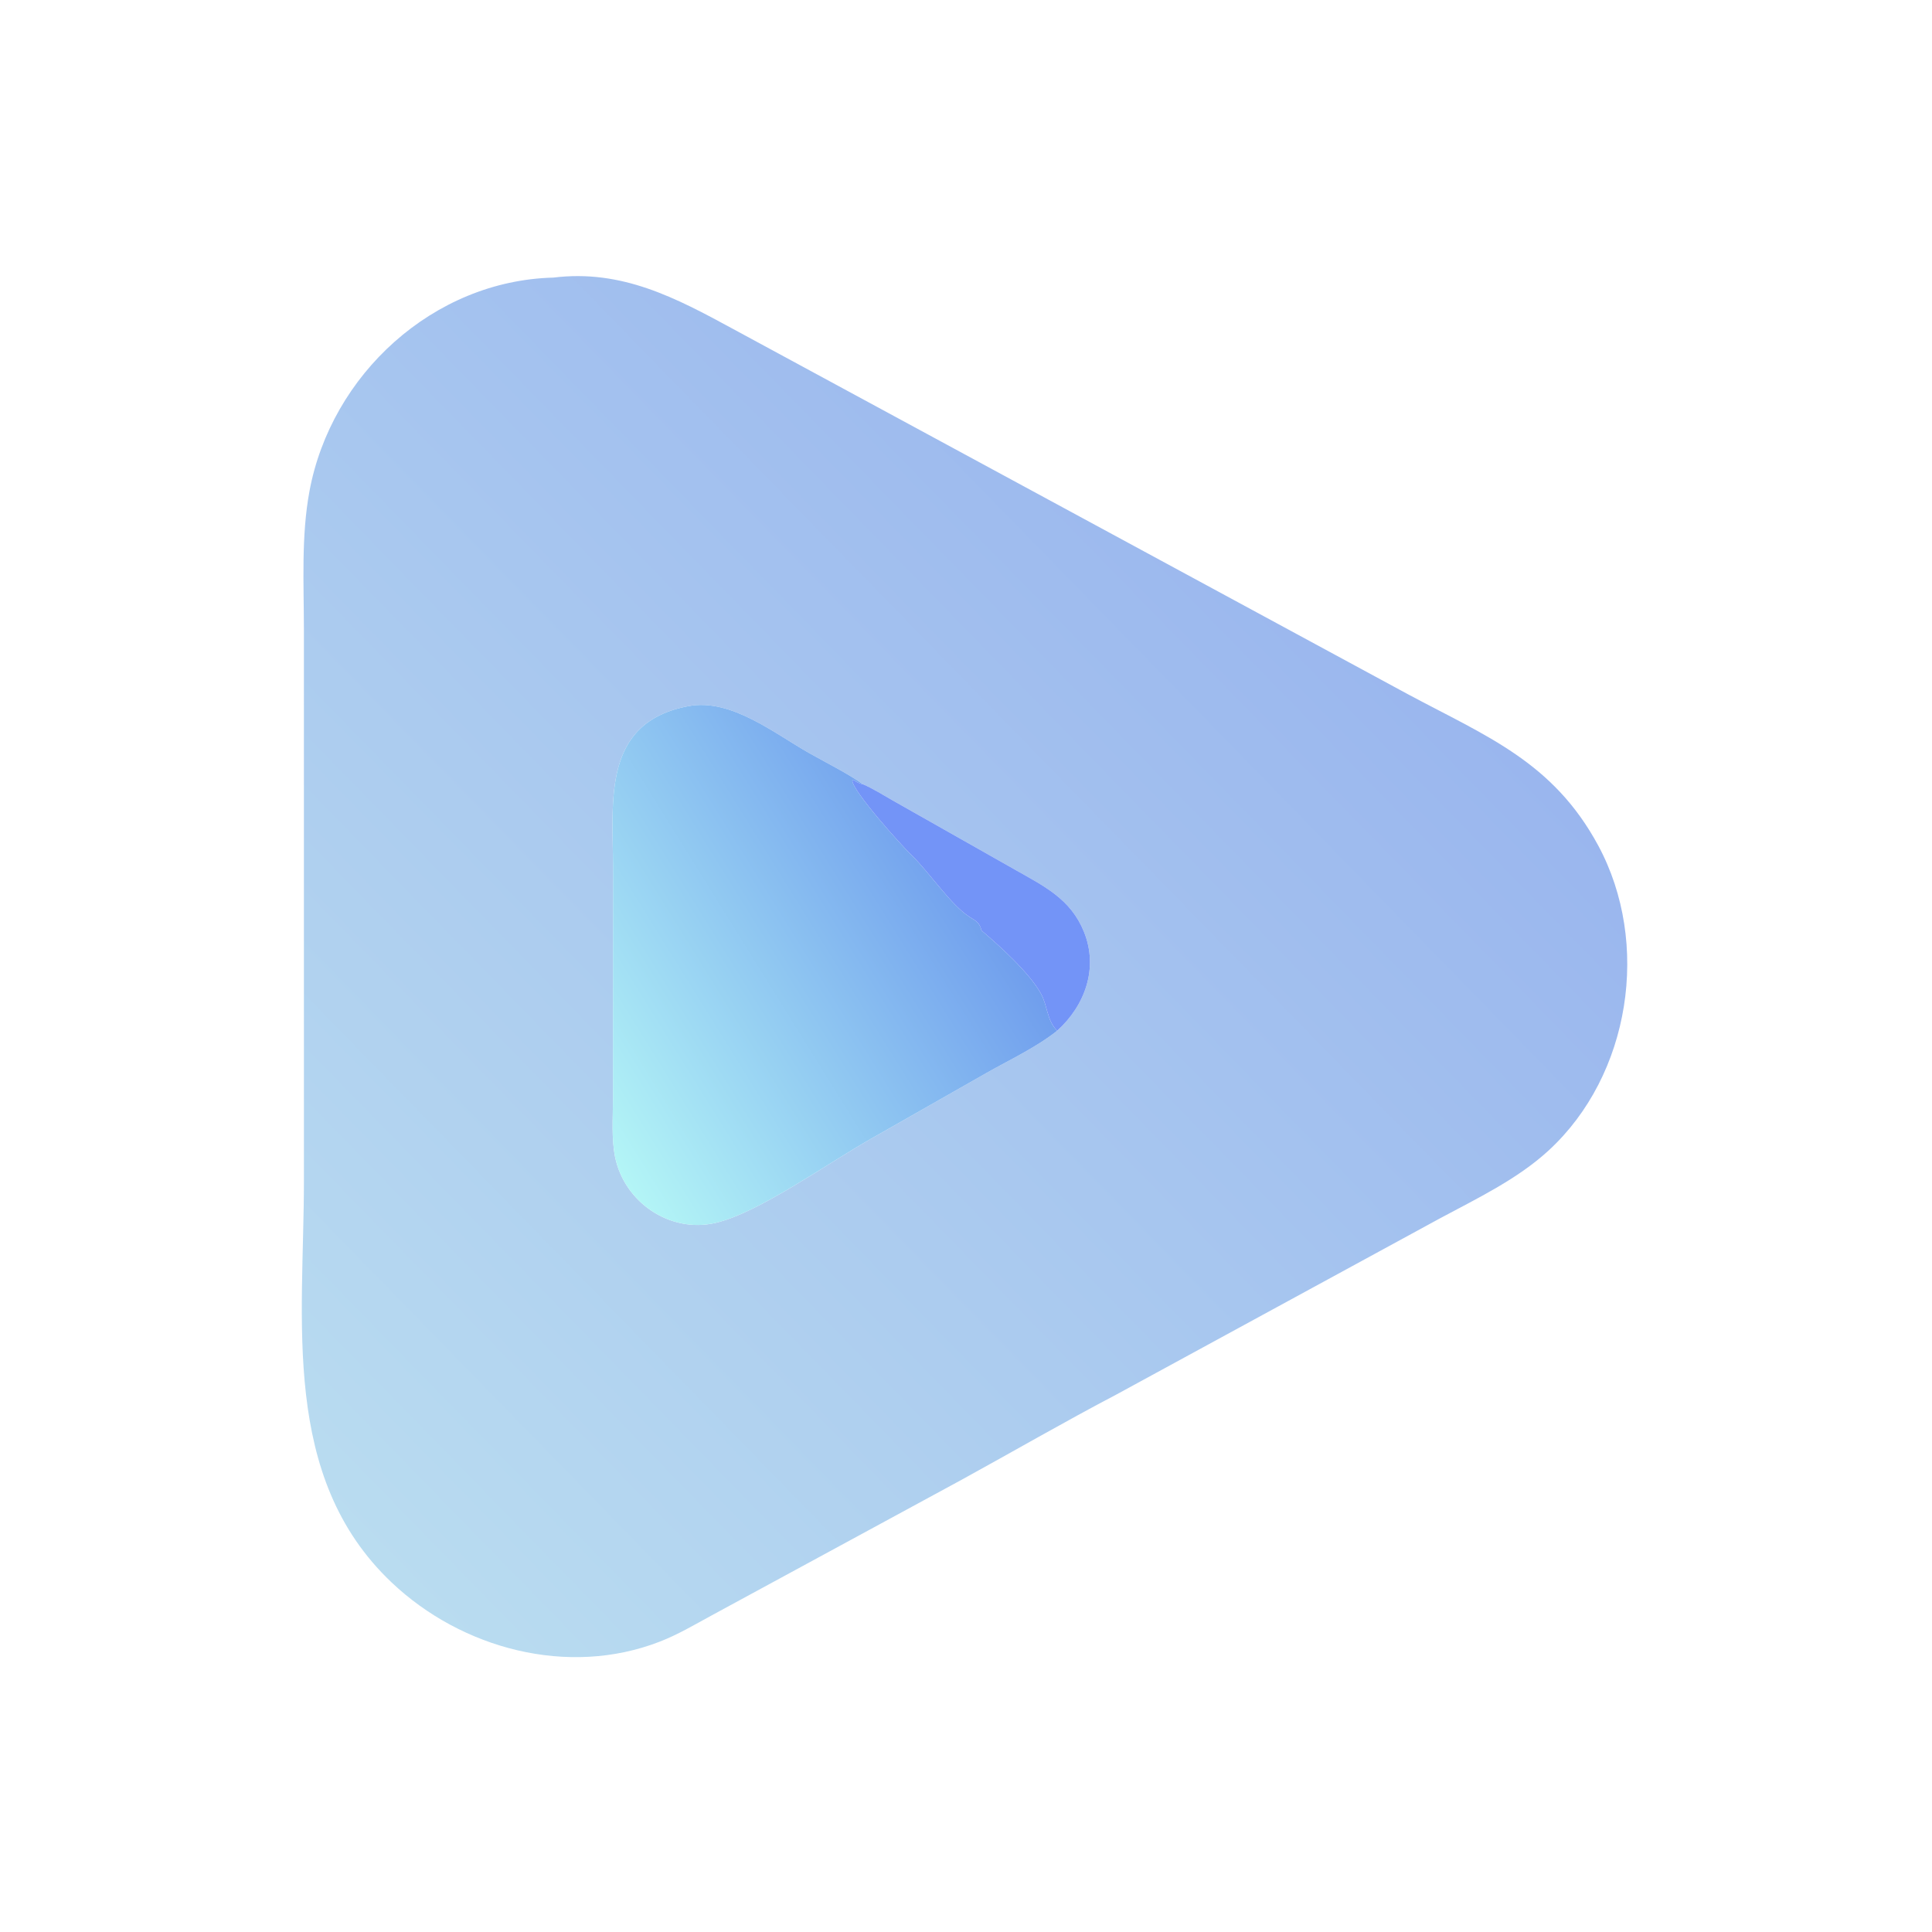
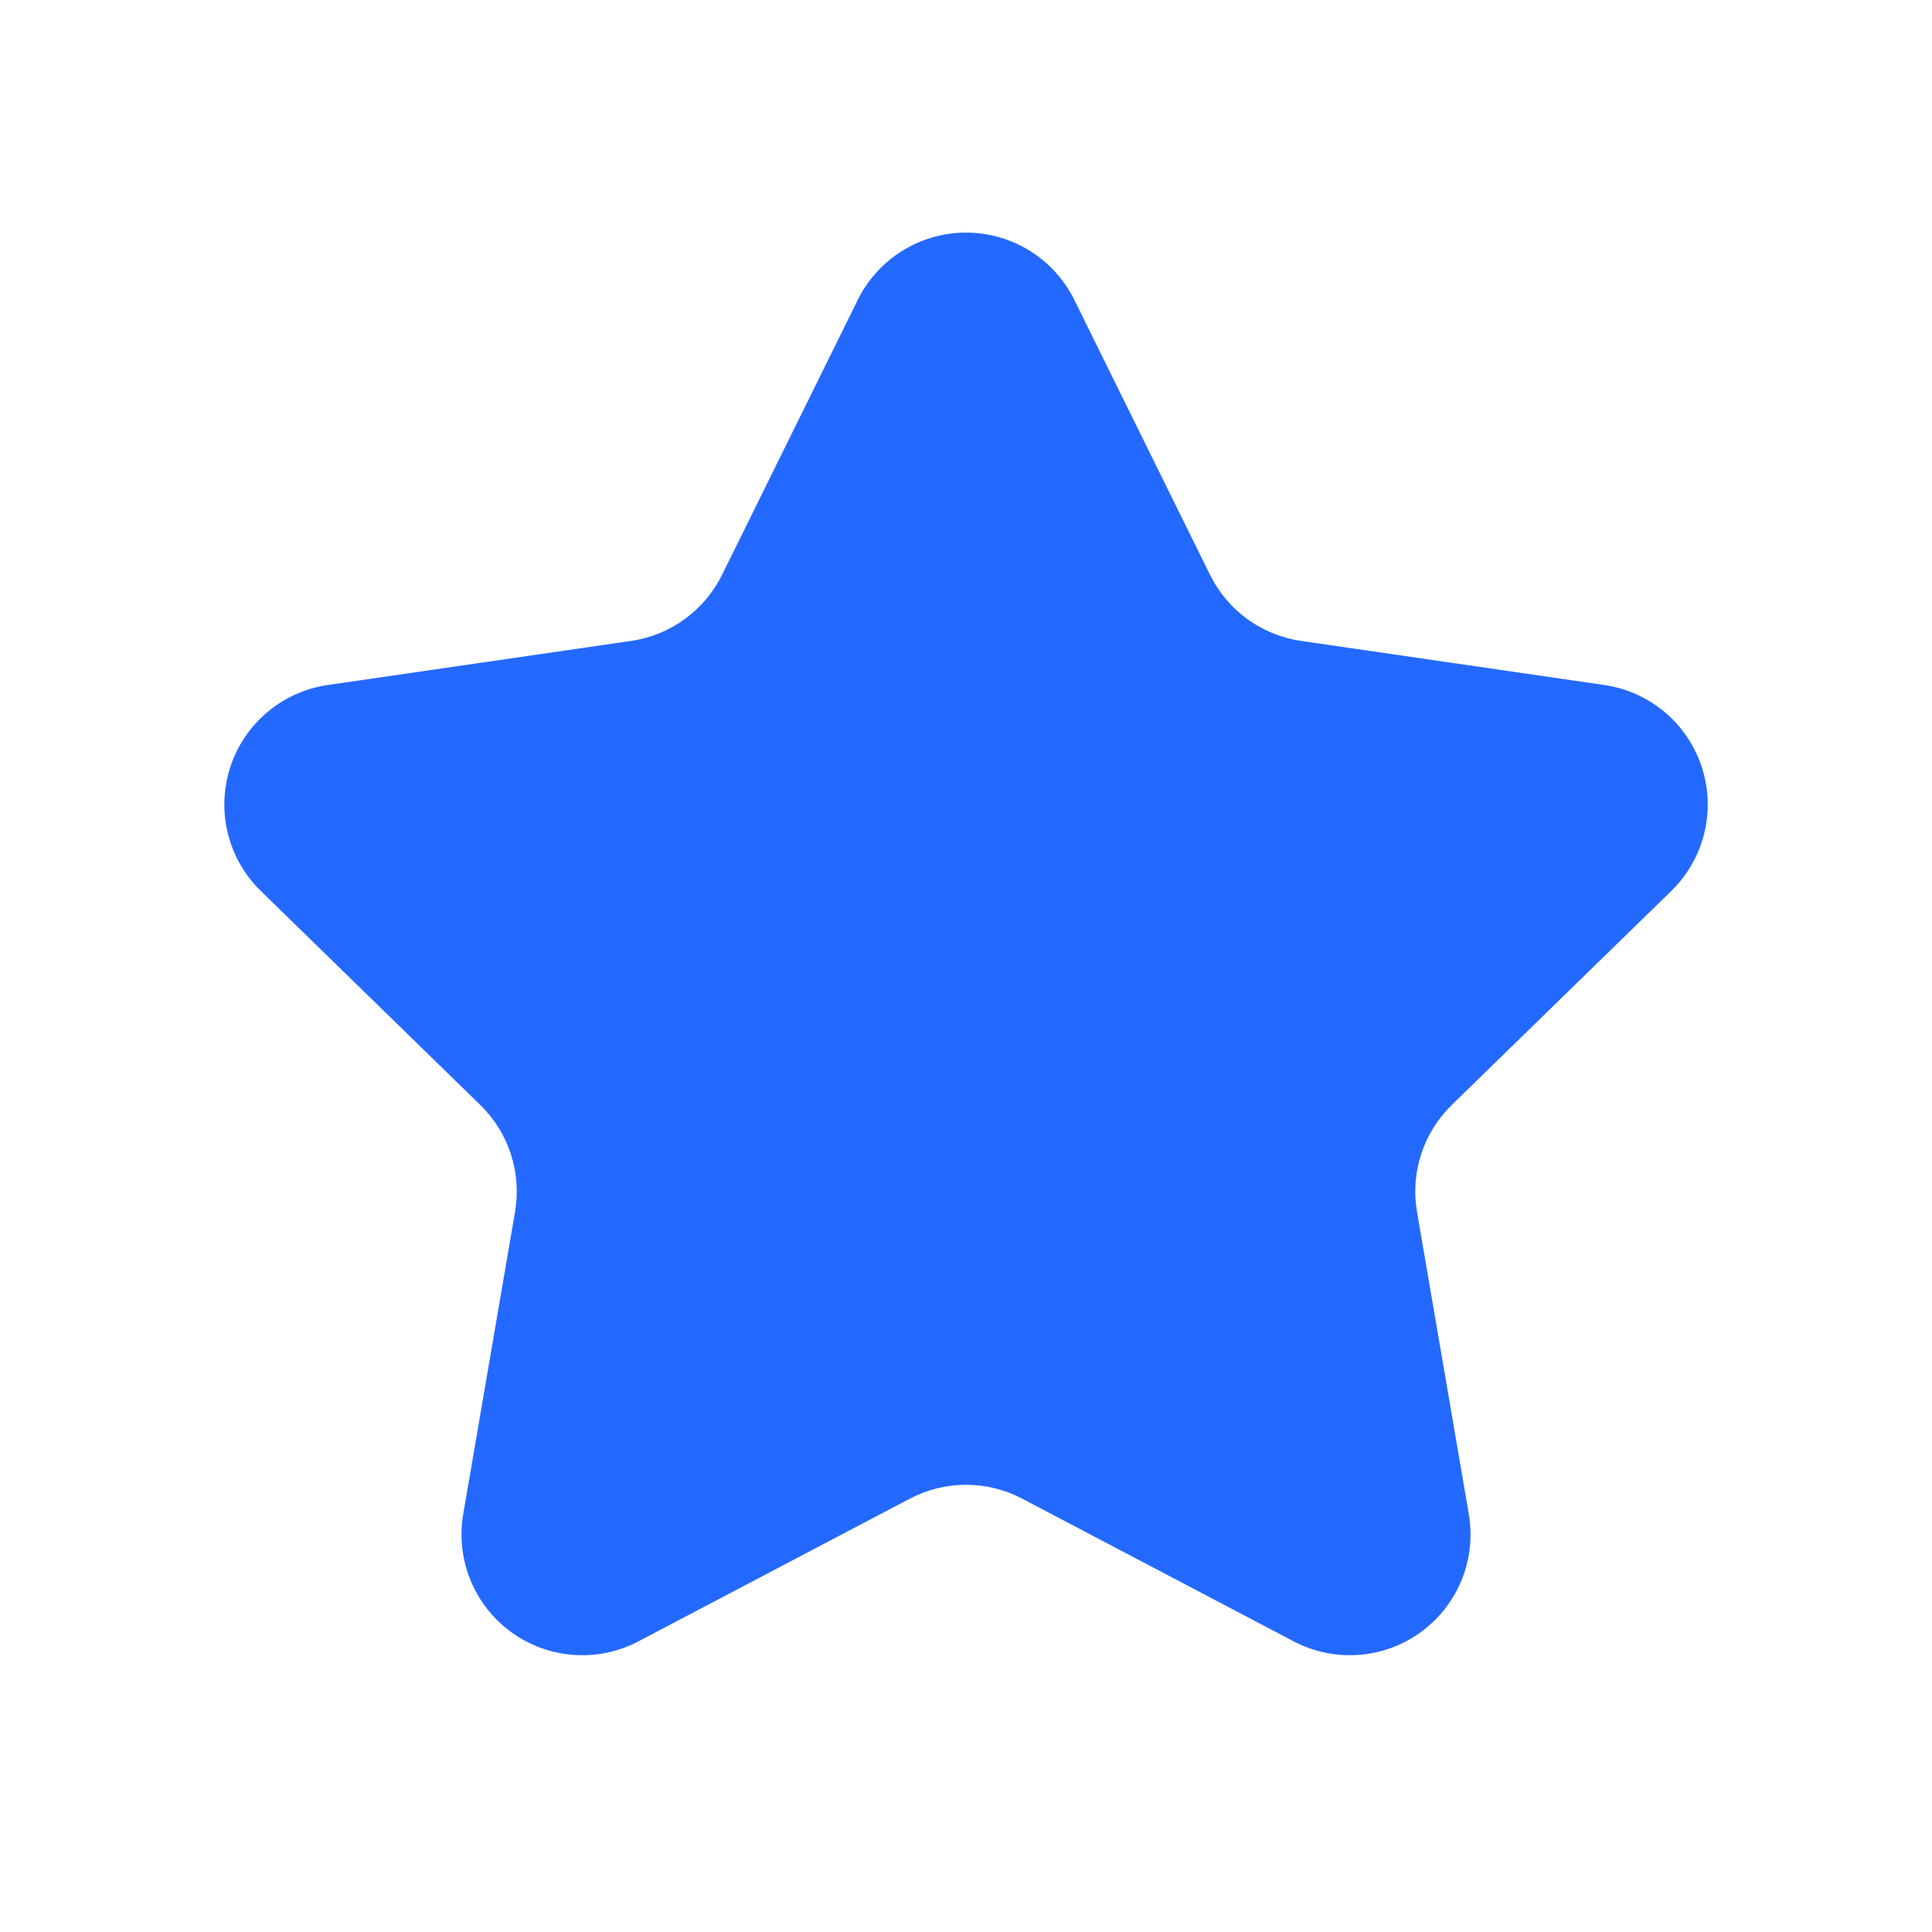
- <svg xmlns="http://www.w3.org/2000/svg" width="1024" height="1024">
-   <defs>
-     <linearGradient id="gradient_0" gradientUnits="userSpaceOnUse" x1="330.723" y1="125.948" x2="68.284" y2="382.006">
-       <stop offset="0" stop-color="#9AB6EE" />
-       <stop offset="1" stop-color="#B9DCF0" />
-     </linearGradient>
-   </defs>
-   <path fill="url(#gradient_0)" transform="scale(2 2)" d="M295.863 369.56C281.999 376.836 268.432 384.699 254.705 392.228L188.459 428.175C184.003 430.608 179.603 433.203 174.86 435.048C150.558 444.503 122.349 436.982 103.75 419.336C74.27 391.366 80.542 349.946 80.542 312.921L80.537 166.895C80.532 154.761 79.793 142.133 82.014 130.161C87.741 99.296 114.801 74.366 146.668 73.565C164.777 71.327 179.078 78.915 194.314 87.199L373.064 183.953C393.983 195.159 411.589 201.895 423.558 224.1C437.489 249.945 432.102 284.923 410.404 304.887C402.153 312.478 391.497 317.571 381.683 322.835L295.863 369.56ZM228.762 207.865C224.331 204.785 219.22 202.275 214.513 199.614C205.237 194.37 193.766 185.053 182.569 187.109C159.365 191.368 162.453 212.47 162.454 229.814L162.443 291.406C162.436 296.285 162.031 301.674 162.975 306.474C165.351 318.558 177.502 326.875 189.581 324.092C201.011 321.459 219.388 308.243 230.961 301.714L261.491 284.316C267.66 280.821 274.621 277.562 280.164 273.154C287.549 266.483 291.142 256.561 287.268 246.951C283.757 238.24 276.737 234.864 269.008 230.479L236.459 212.054C233.958 210.621 231.408 209.008 228.762 207.865Z" />
-   <defs>
-     <linearGradient id="gradient_1" gradientUnits="userSpaceOnUse" x1="247.968" y1="218.529" x2="146.367" y2="281.647">
-       <stop offset="0" stop-color="#709EED" />
-       <stop offset="1" stop-color="#B3F5F6" />
-     </linearGradient>
-   </defs>
-   <path fill="url(#gradient_1)" transform="scale(2 2)" d="M228.762 207.865C227.738 207.665 226.989 207.279 226.149 206.642L225.886 206.973L225.849 206.773C225.851 209.544 238.652 223.802 241.543 226.597C246.376 231.271 251.939 239.788 256.921 242.981C258.747 244.152 259.532 244.399 260.118 246.601C264.891 250.655 272.71 257.702 275.84 263.284C277.612 266.443 277.428 270.521 280.164 273.154C274.621 277.562 267.66 280.821 261.491 284.316L230.961 301.714C219.388 308.243 201.011 321.459 189.581 324.092C177.502 326.875 165.351 318.558 162.975 306.474C162.031 301.674 162.436 296.285 162.443 291.406L162.454 229.814C162.453 212.47 159.365 191.368 182.569 187.109C193.766 185.053 205.237 194.37 214.513 199.614C219.22 202.275 224.331 204.785 228.762 207.865Z" />
-   <path fill="#7394F7" transform="scale(2 2)" d="M280.164 273.154C277.428 270.521 277.612 266.443 275.84 263.284C272.71 257.702 264.891 250.655 260.118 246.601C259.532 244.399 258.747 244.152 256.921 242.981C251.939 239.788 246.376 231.271 241.543 226.597C238.652 223.802 225.851 209.544 225.849 206.773L225.886 206.973L226.149 206.642C226.989 207.279 227.738 207.665 228.762 207.865C231.408 209.008 233.958 210.621 236.459 212.054L269.008 230.479C276.737 234.864 283.757 238.24 287.268 246.951C291.142 256.561 287.549 266.483 280.164 273.154Z" />
+ <svg xmlns="http://www.w3.org/2000/svg" t="1743688926092" class="icon" viewBox="0 0 1024 1024" version="1.1" p-id="1479" width="200" height="200">
+   <path d="M482.219 794.325l-143.851 75.627a64 64 0 0 1-92.843-67.477l27.456-160.171a64 64 0 0 0-18.411-56.64L138.24 472.235a64 64 0 0 1 35.456-109.163l160.832-23.381a64 64 0 0 0 48.171-35.008l71.936-145.728a64 64 0 0 1 114.773 0l71.936 145.728a64 64 0 0 0 48.171 35.008l160.832 23.381a64 64 0 0 1 35.456 109.163l-116.352 113.429a64 64 0 0 0-18.411 56.64l27.456 160.171a64 64 0 0 1-92.843 67.477l-143.851-75.627a64 64 0 0 0-59.563 0z" fill="#2469FF" p-id="1480" />
</svg>
